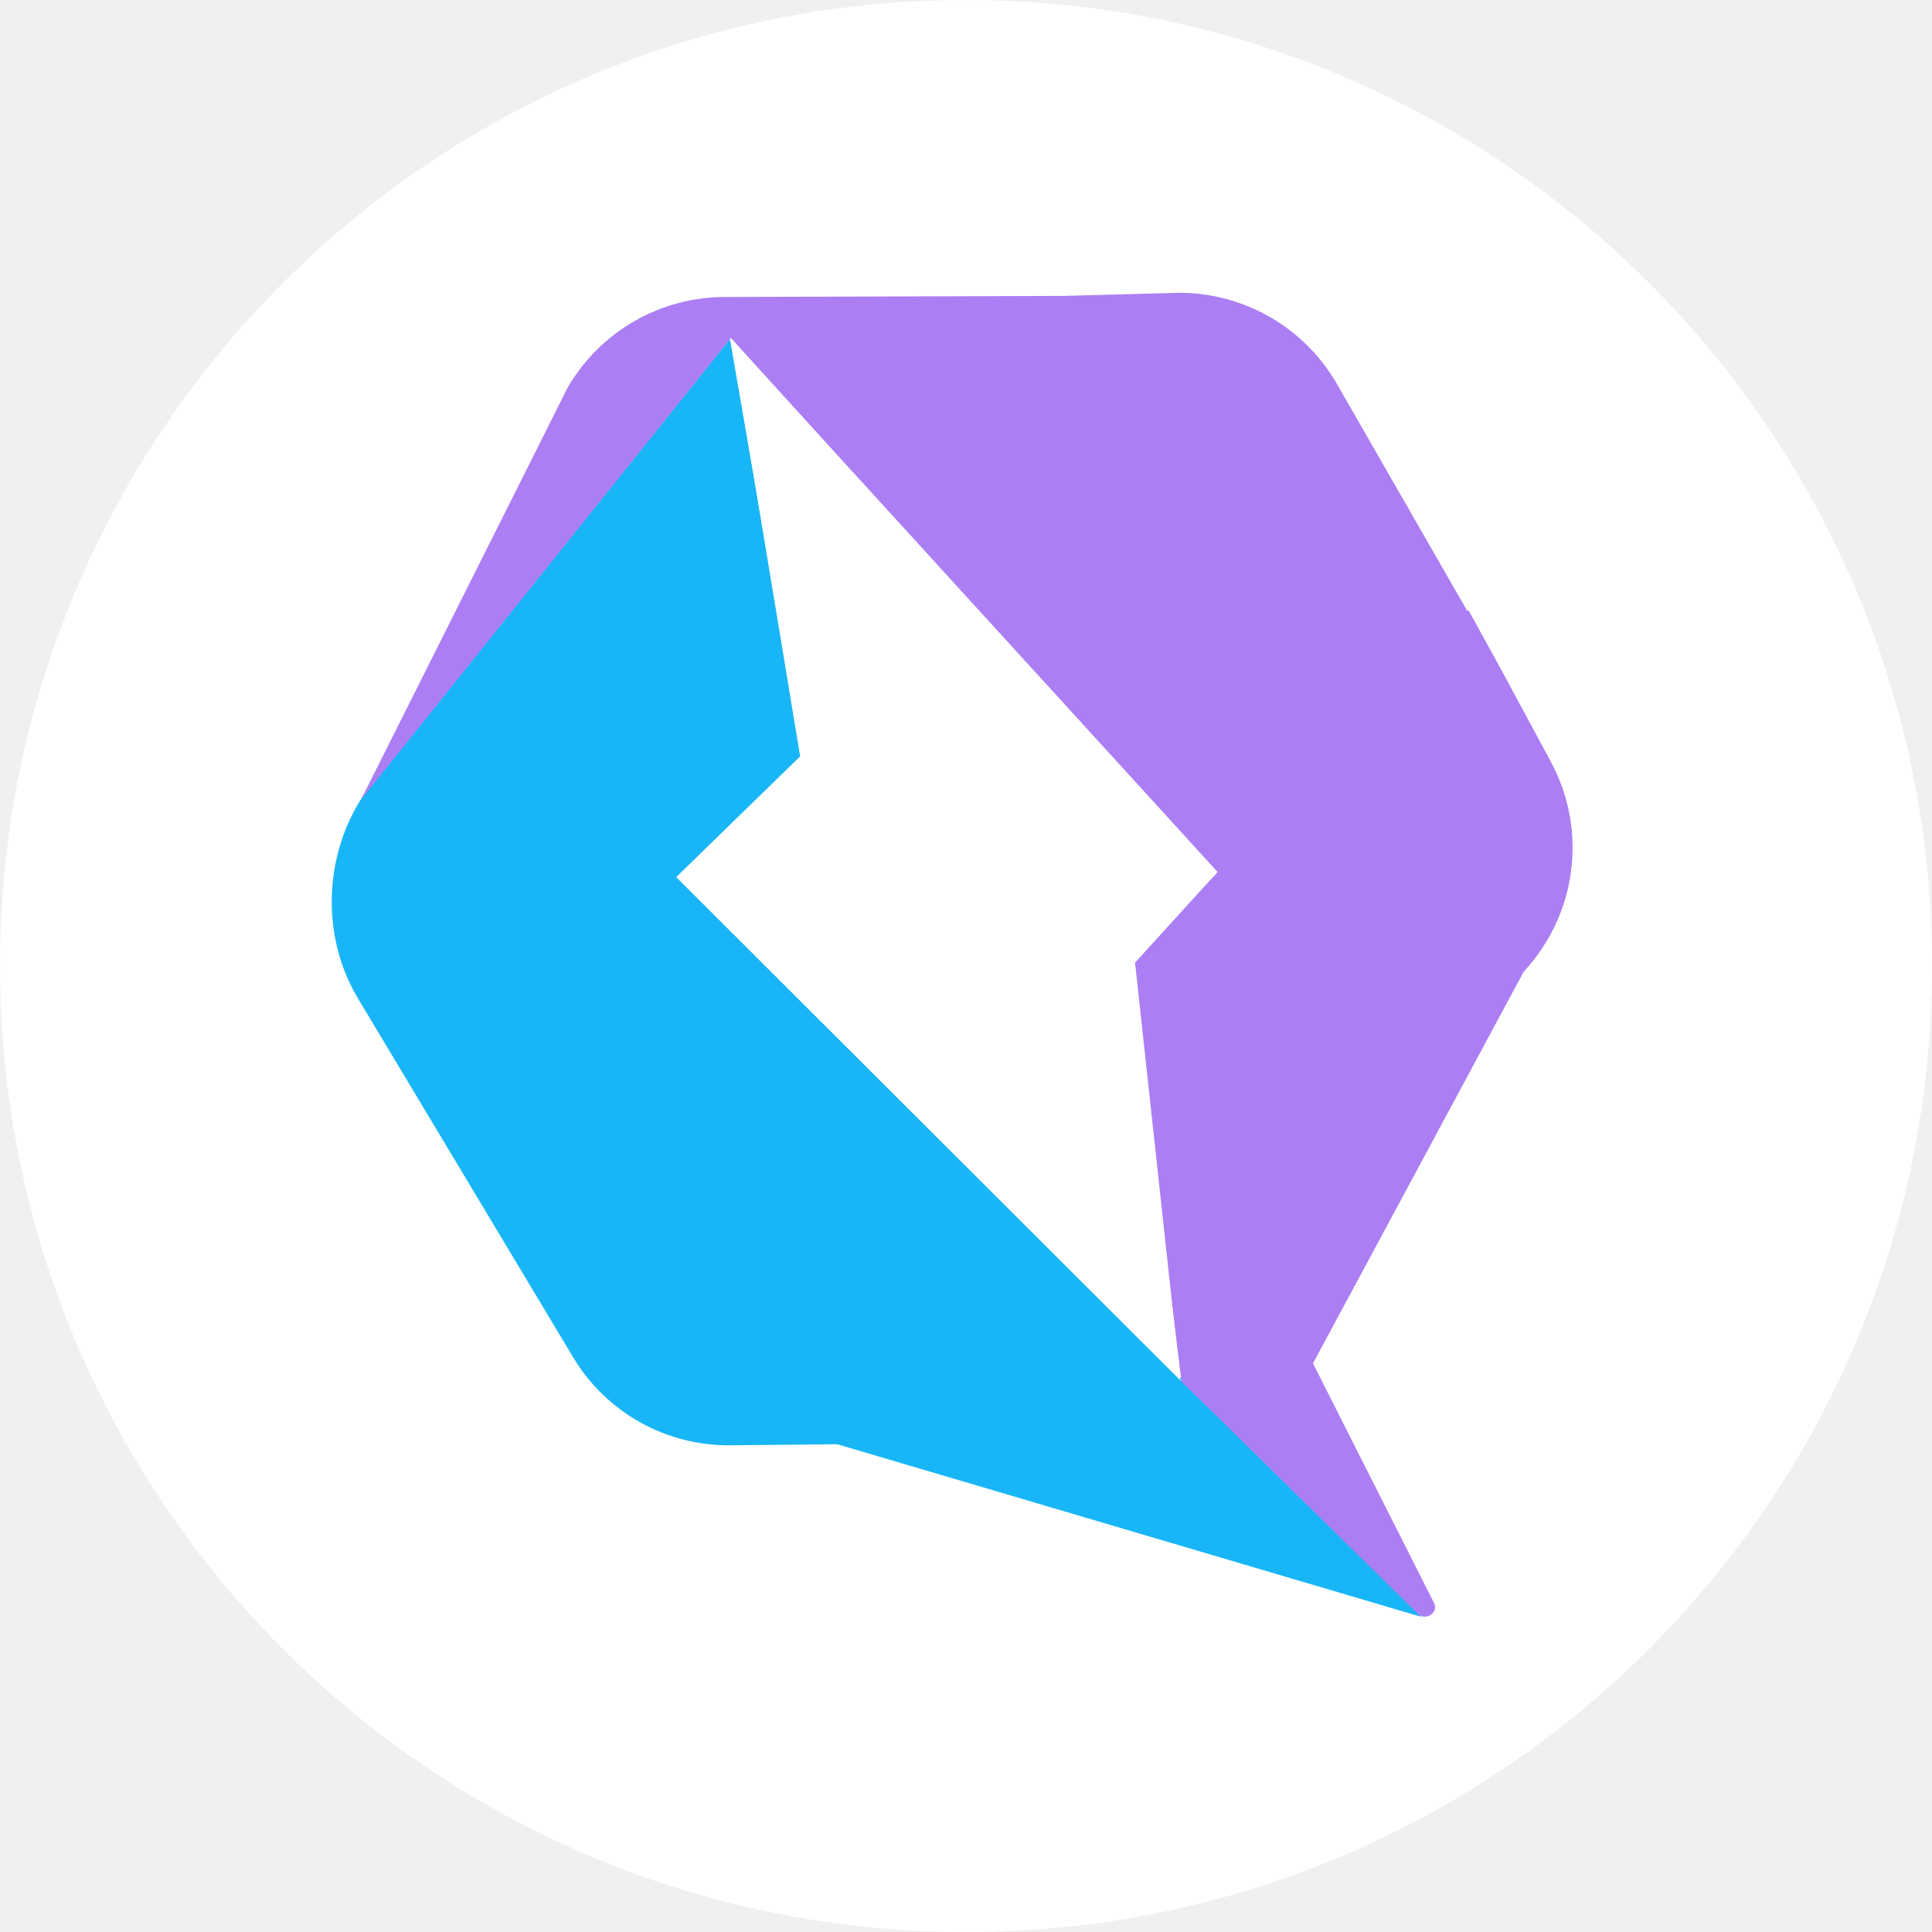
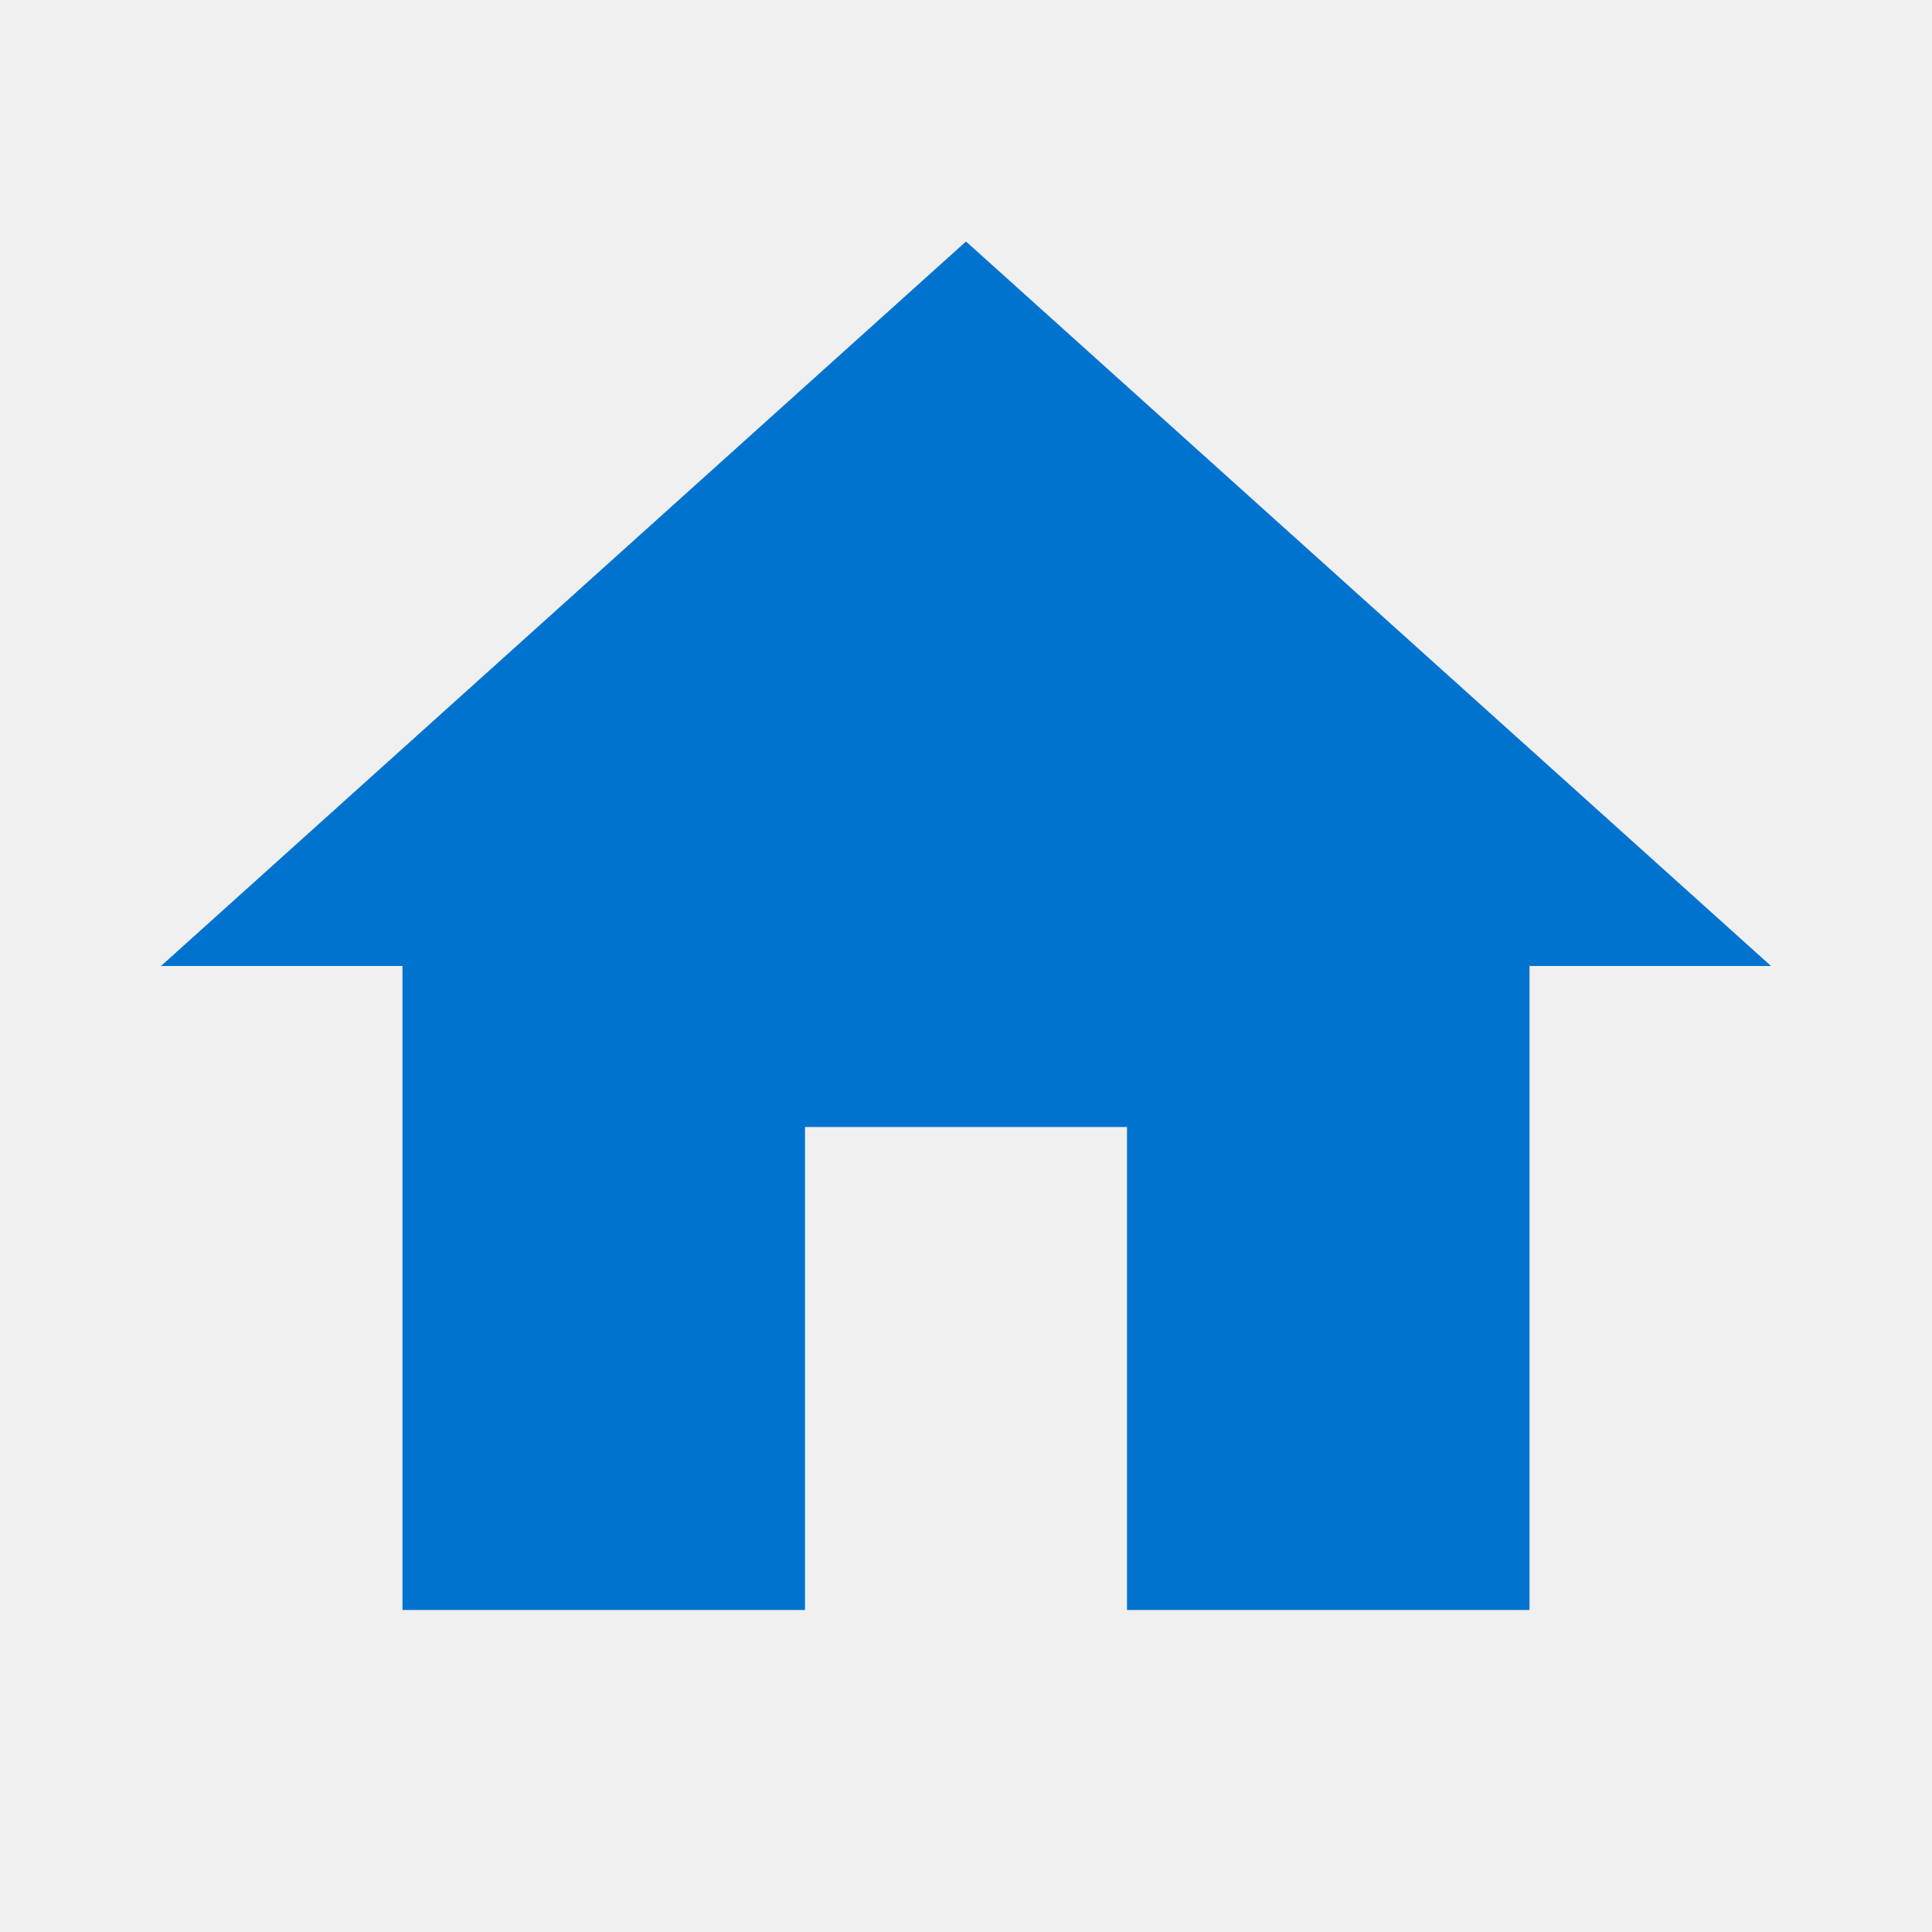
- <svg xmlns="http://www.w3.org/2000/svg" fill="none" viewBox="0 0 500 500">
-   <g clip-path="url(#a)">
-     <circle cx="250" cy="250" r="250" fill="#fff" />
-     <path fill="#18B6F6" d="m367.87 418.45-61.17-61.18-.94.13v-.67L175.7 227.53l32.05-31.13L188.9 87.73 99.56 199.09c-15.22 15.42-18.03 40.51-7.08 59.03l55.83 93.11a46.82 46.82 0 0 0 40.73 22.81l27.65-.27 151.18 44.68Z" />
-     <path fill="#AC7EF4" d="m401.25 196.94-12.29-22.81-6.41-11.67-2.54-4.56-.26.26-33.66-58.63a47.07 47.07 0 0 0-41.27-23.75l-29.51.8-88.01.28a47.07 47.07 0 0 0-40.33 23.34L93.4 207l95.76-119.54L314.7 226.19l-22.3 22.67 13.35 108.54.13-.26v.26h-.26l.26.27 10.42 10.2 50.62 49.78c2.13 2 5.6-.4 4.13-2.96l-31.25-61.85 54.5-101.3 1.73-2c.67-.81 1.33-1.62 1.87-2.42a46.8 46.8 0 0 0 3.34-50.18Z" />
-     <path fill="#fff" d="M315.1 225.65 189.18 87.6l17.9 108.14L175 227l130.5 130.27-11.75-108.14 21.37-23.48Z" />
-   </g>
-   <defs>
-     <clipPath id="a">
-       <path fill="#fff" d="M0 0h500v500H0z" />
-     </clipPath>
-   </defs>
+ <svg xmlns="http://www.w3.org/2000/svg" height="24px" viewBox="0 0 24 24" width="24px" fill="#0073CF">
+   <path d="M0 0h24v24H0z" fill="none" />
+   <path d="M10 20v-6h4v6h5v-8h3L12 3 2 12h3v8z" />
</svg>
